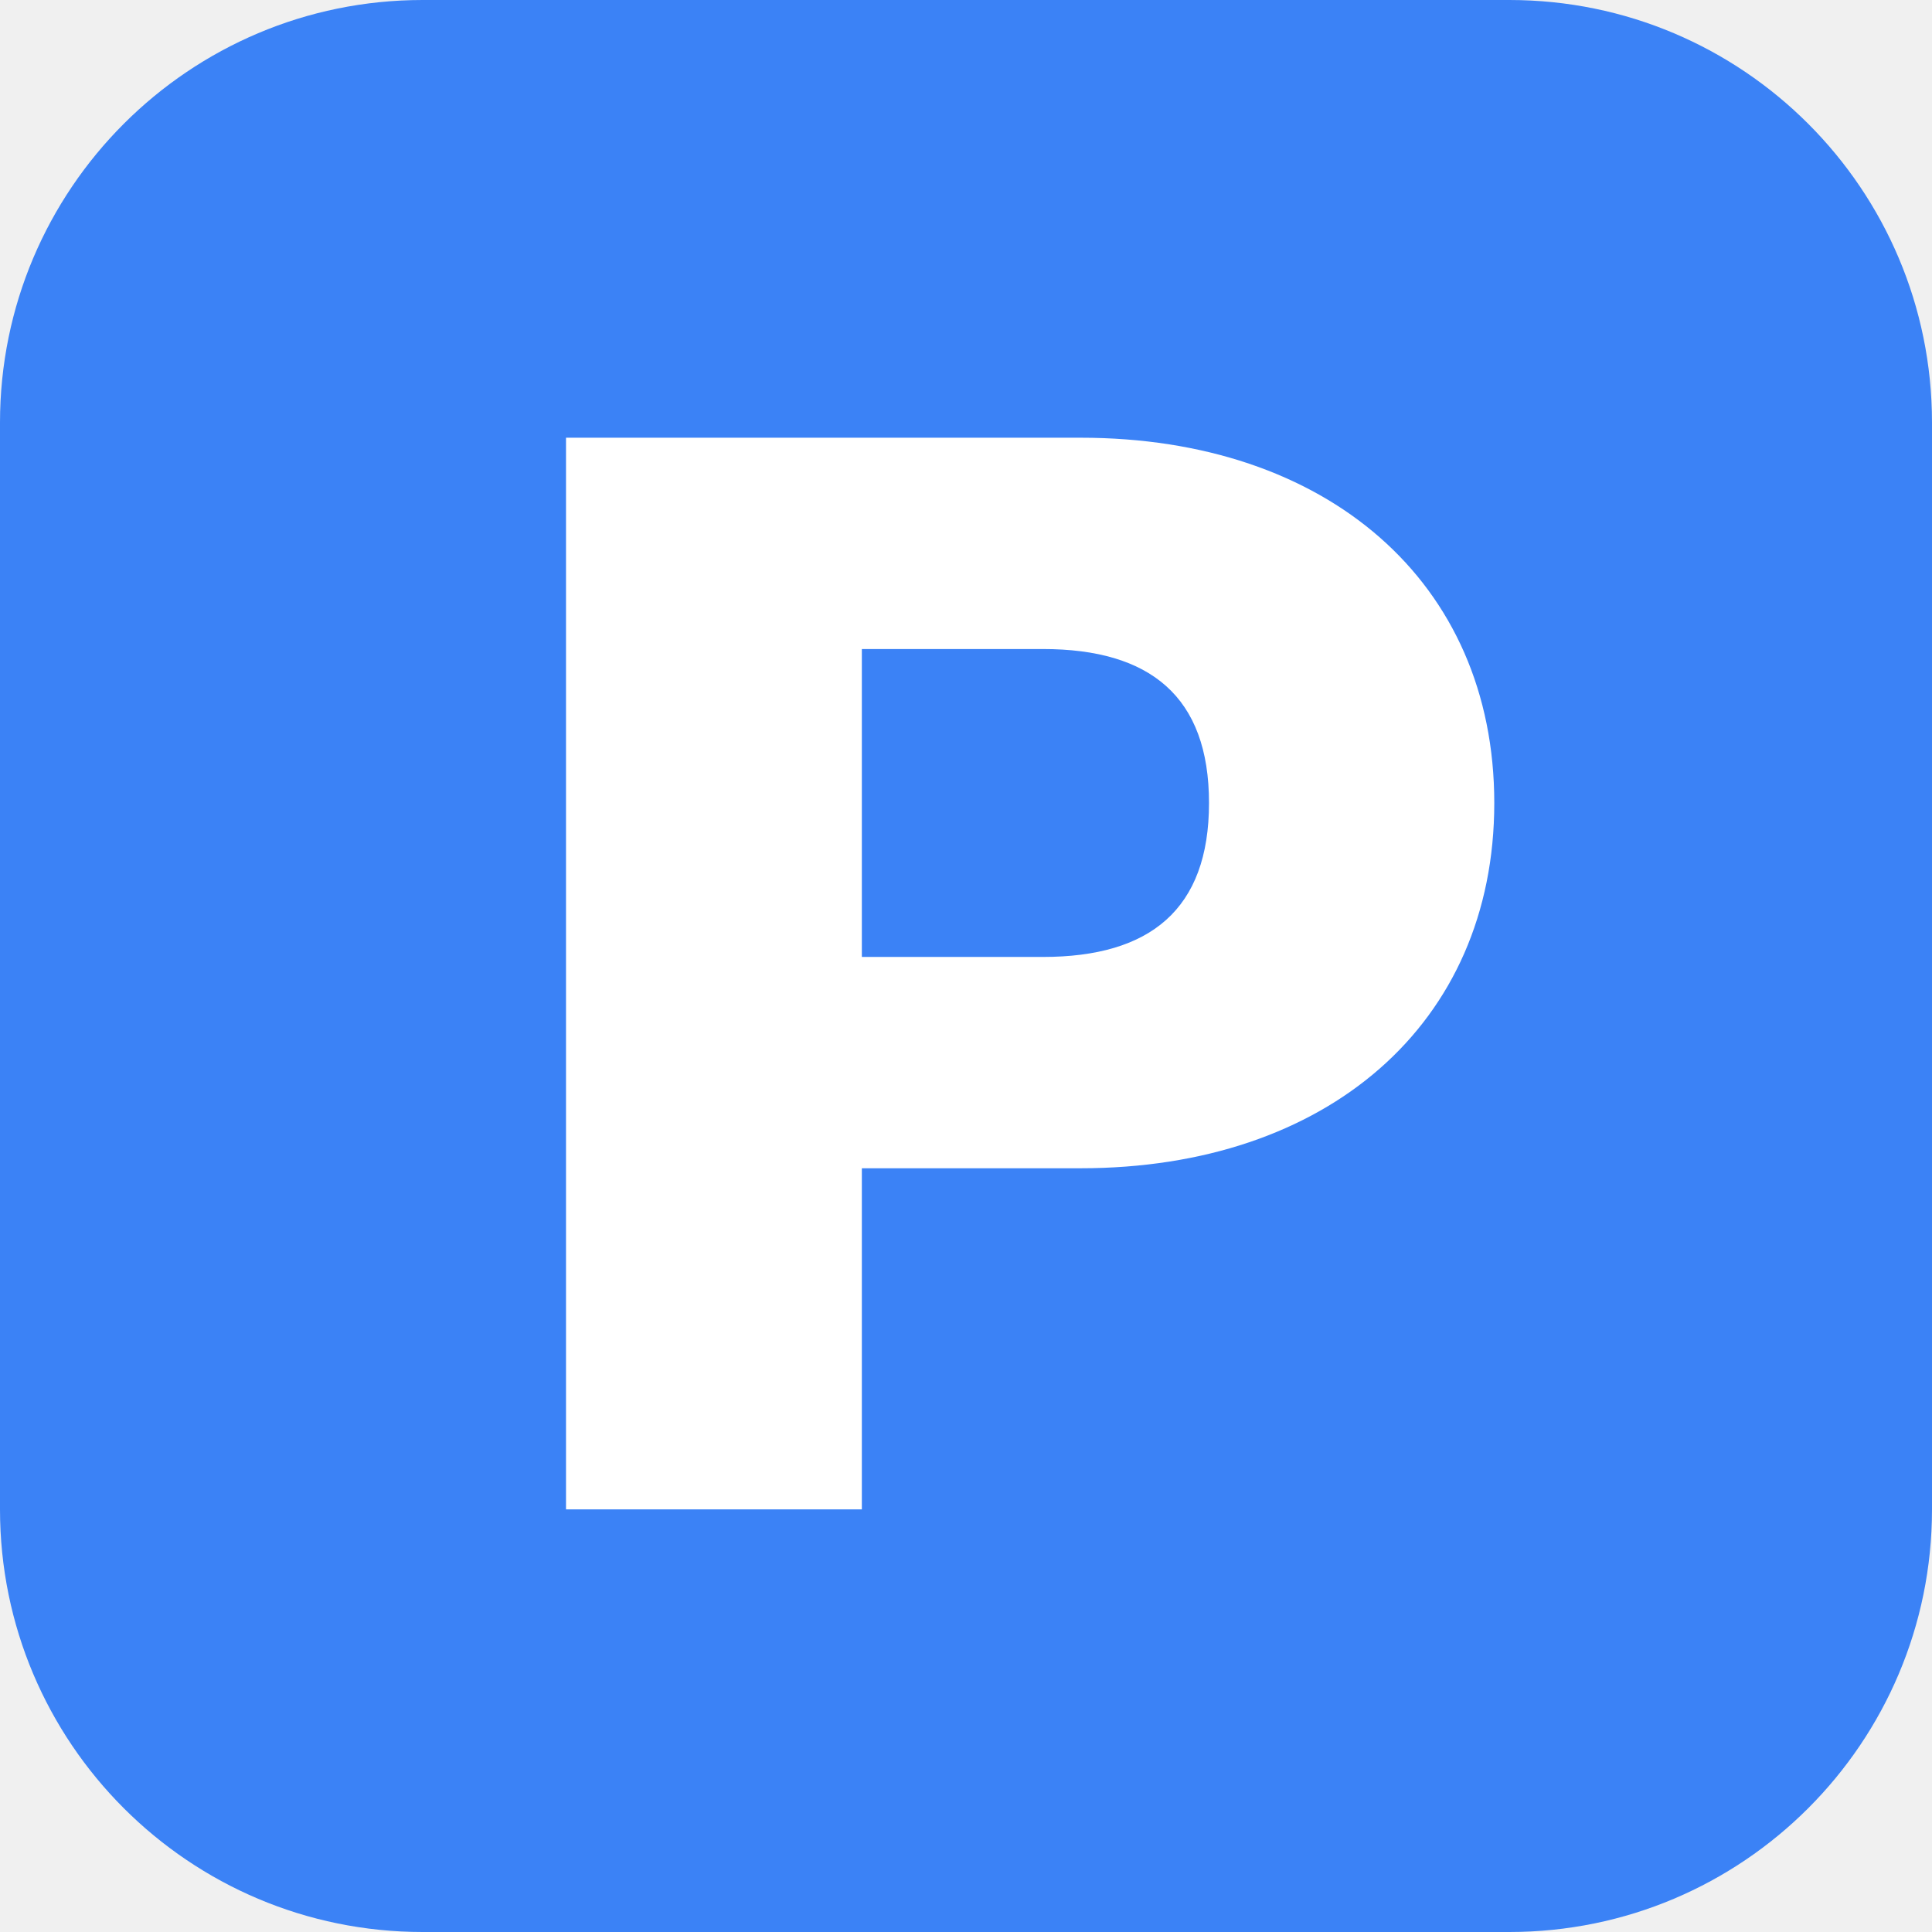
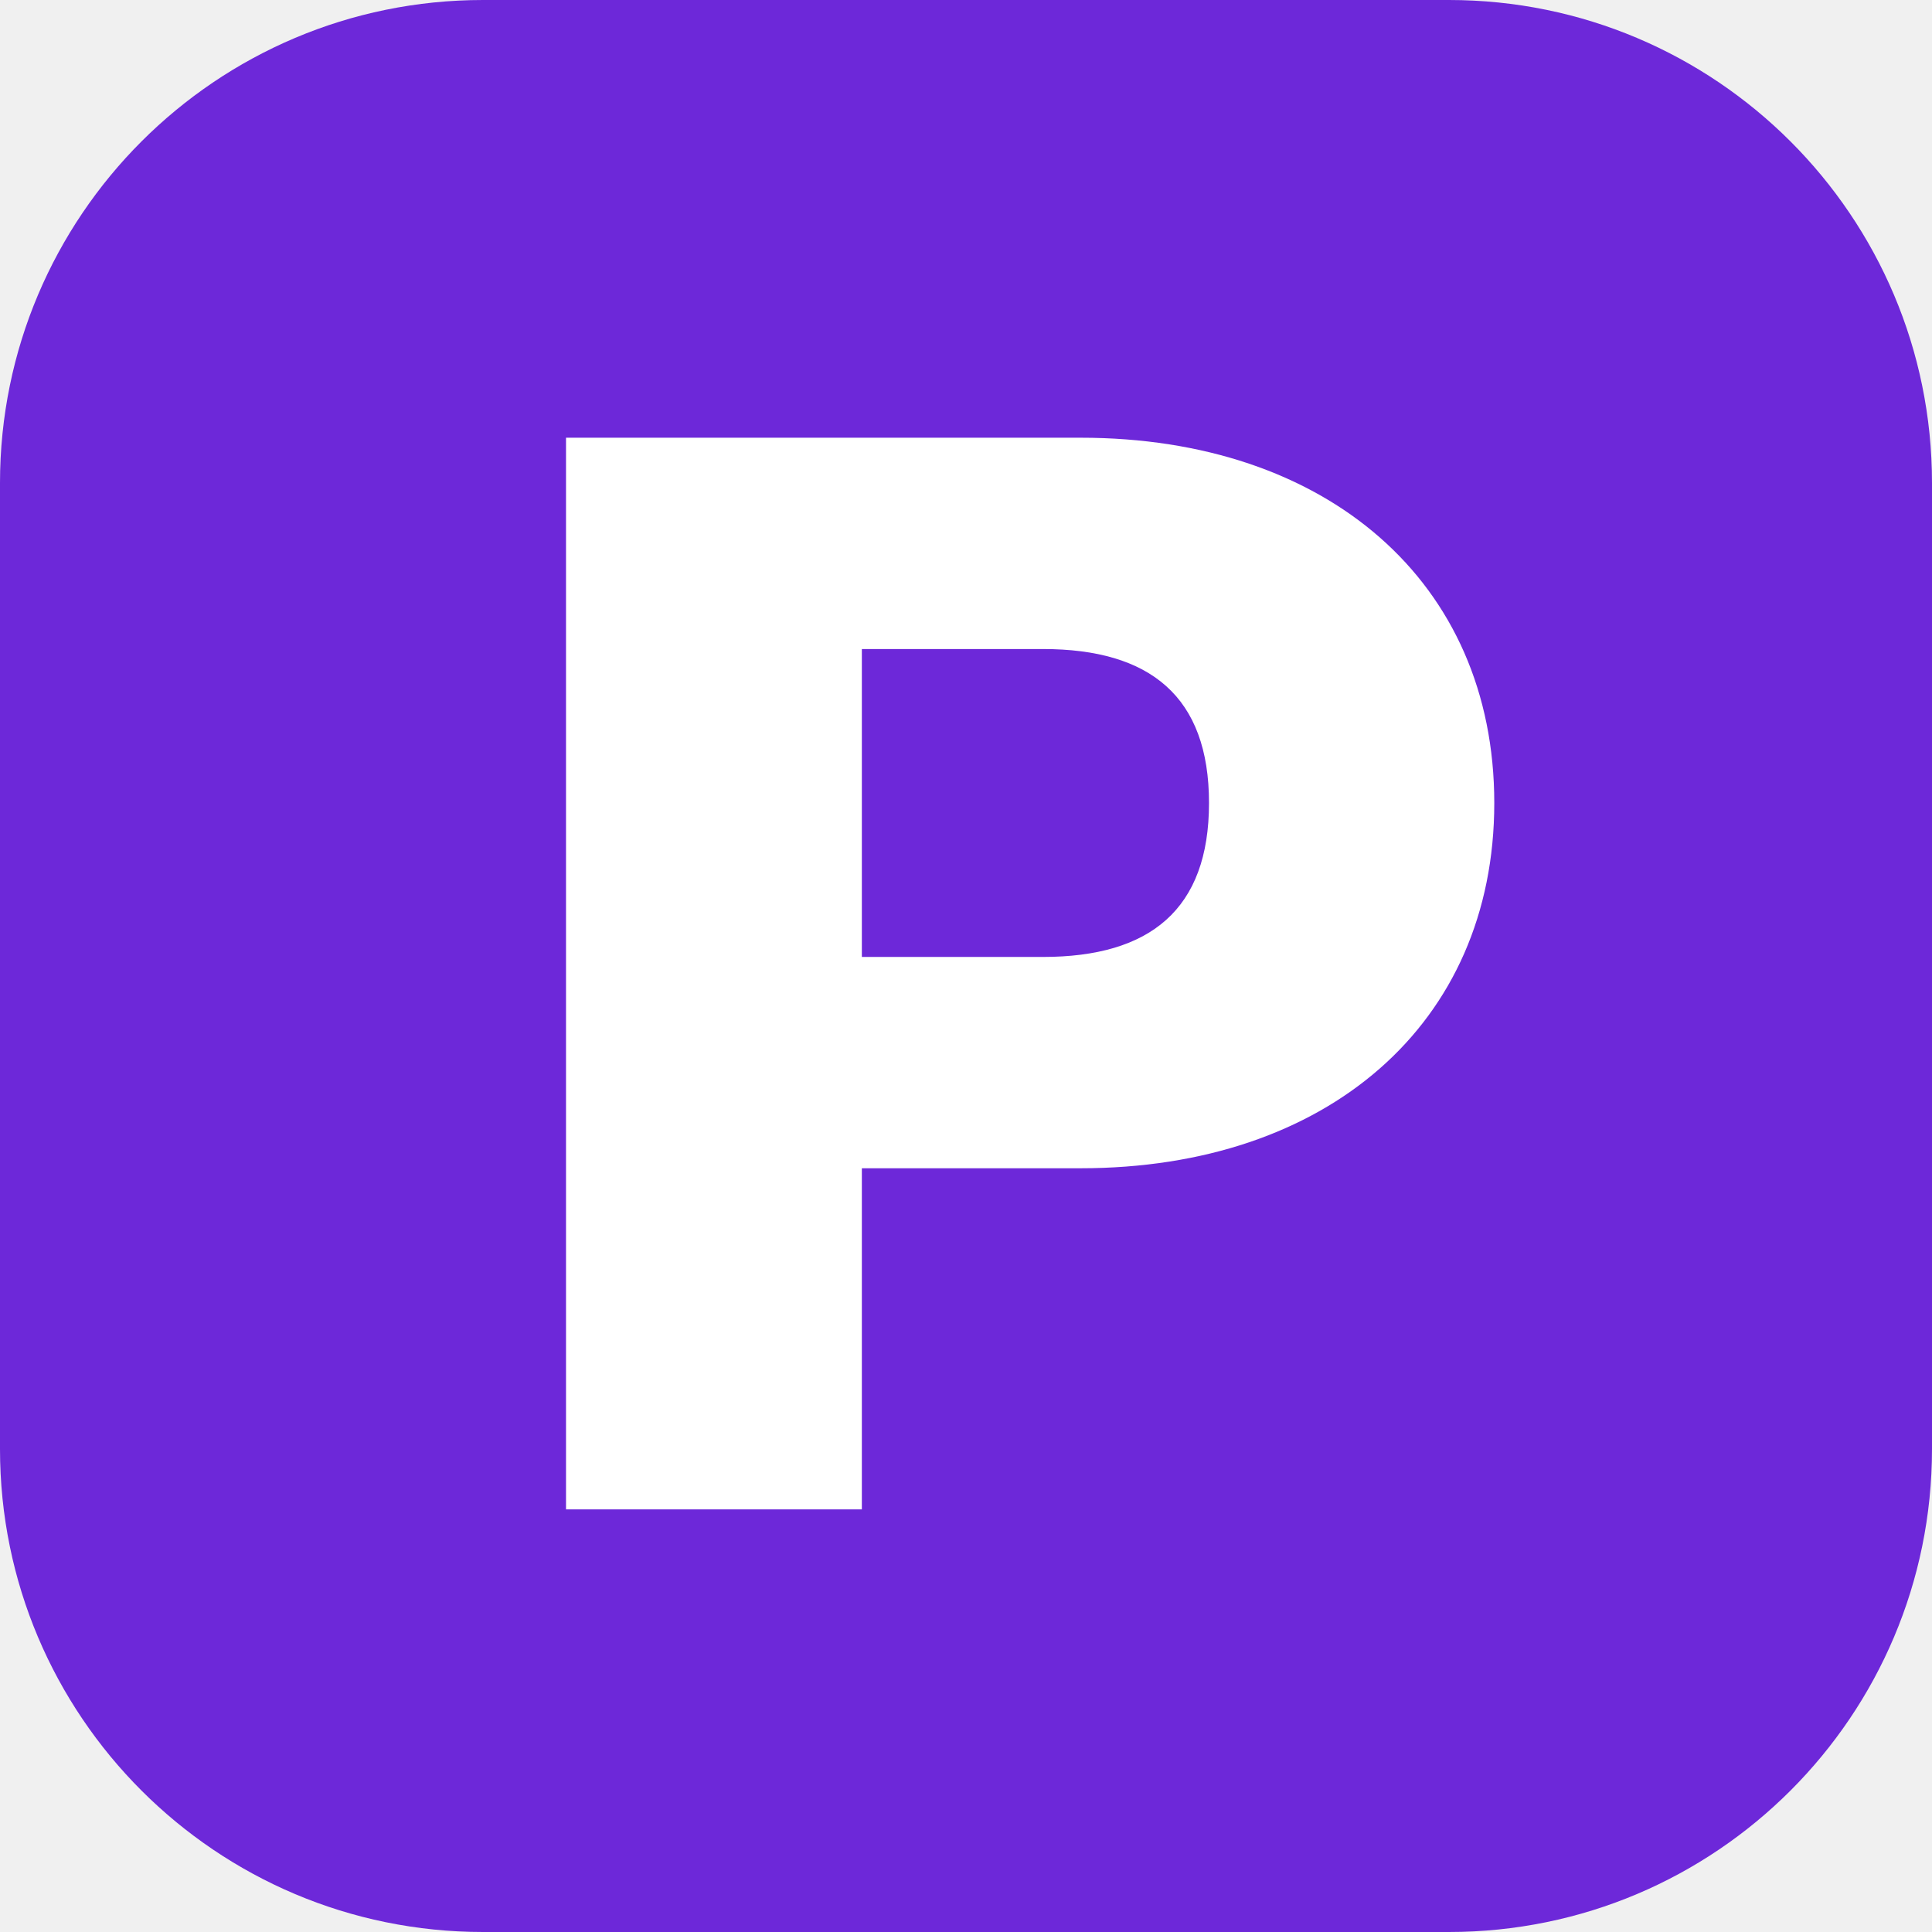
<svg xmlns="http://www.w3.org/2000/svg" width="512" height="512" viewBox="0 0 512 512" fill="none">
-   <rect width="512" height="512" rx="112" fill="#3b82f6" />
+   <rect width="512" height="512" rx="128" fill="#6d28d9" />
  <path d="M150 116H286.4C351.6 116 396 154.2 396 212.8C396 271.4 351.6 309.6 286.4 309.6H228.4V400H150V116ZM228.4 253.6H276.4C304.8 253.6 320.4 241 320.4 212.8C320.4 184.6 304.8 172 276.4 172H228.4V253.6Z" fill="#ffffff" />
</svg>
